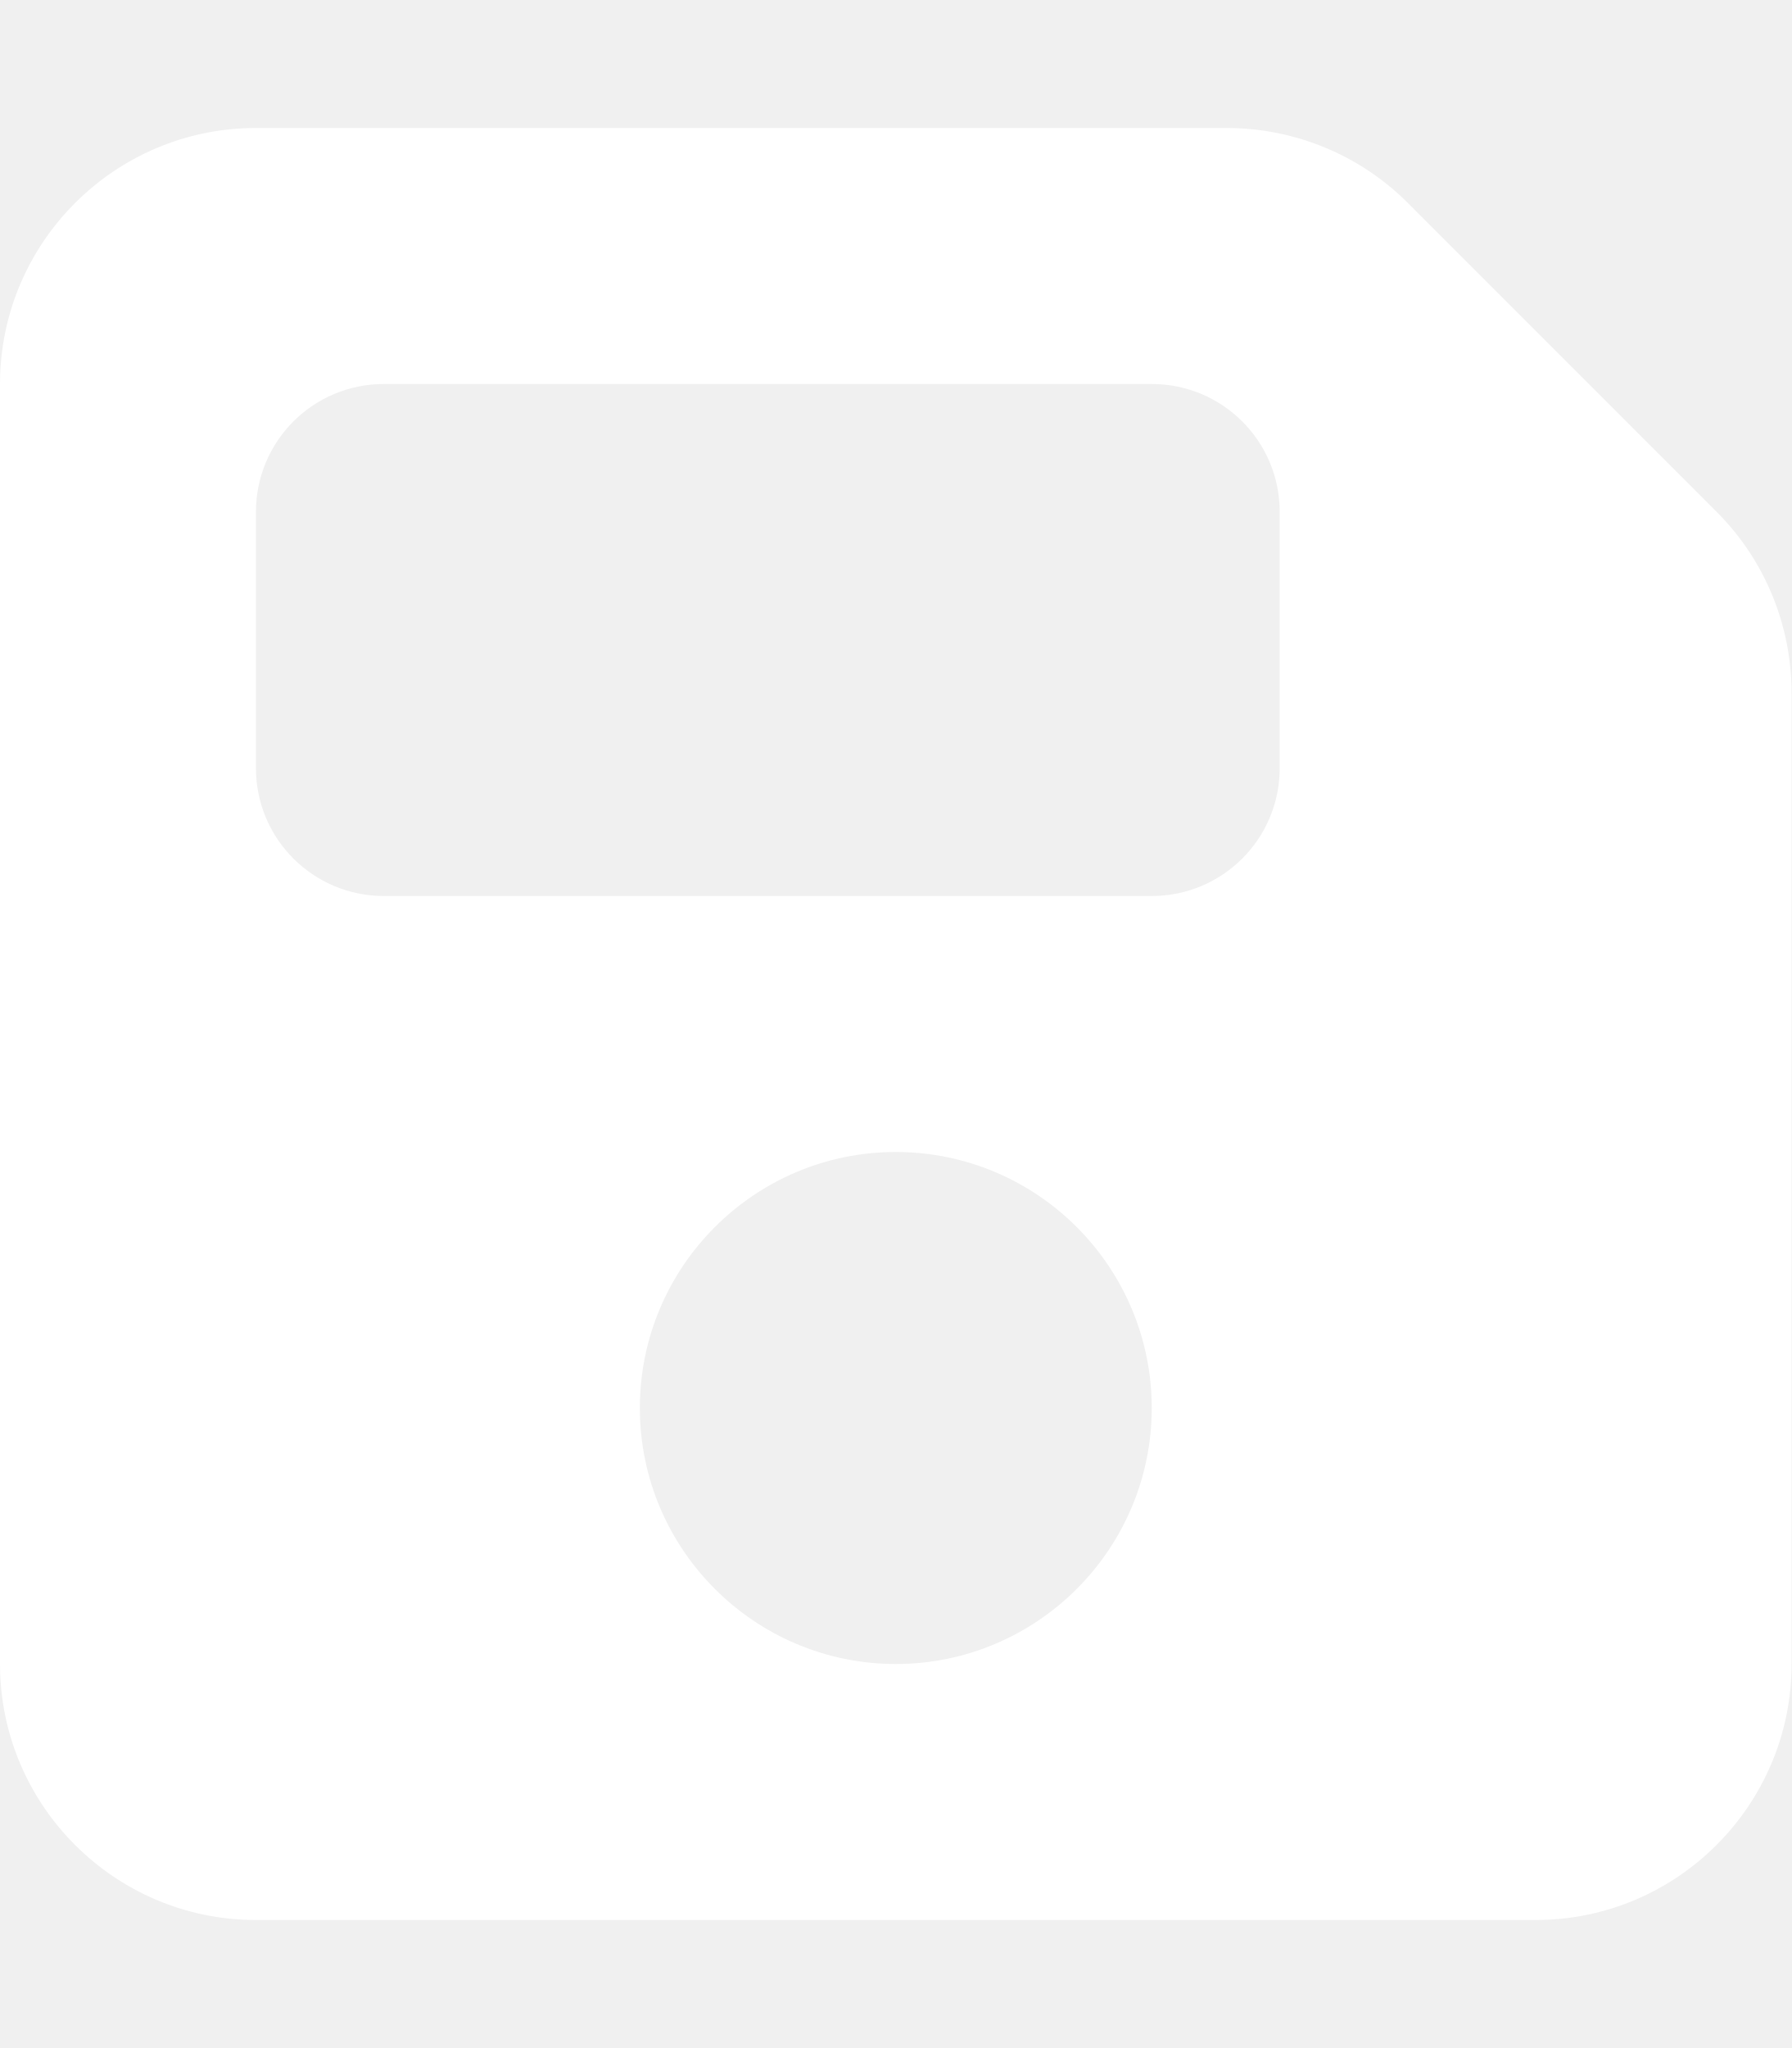
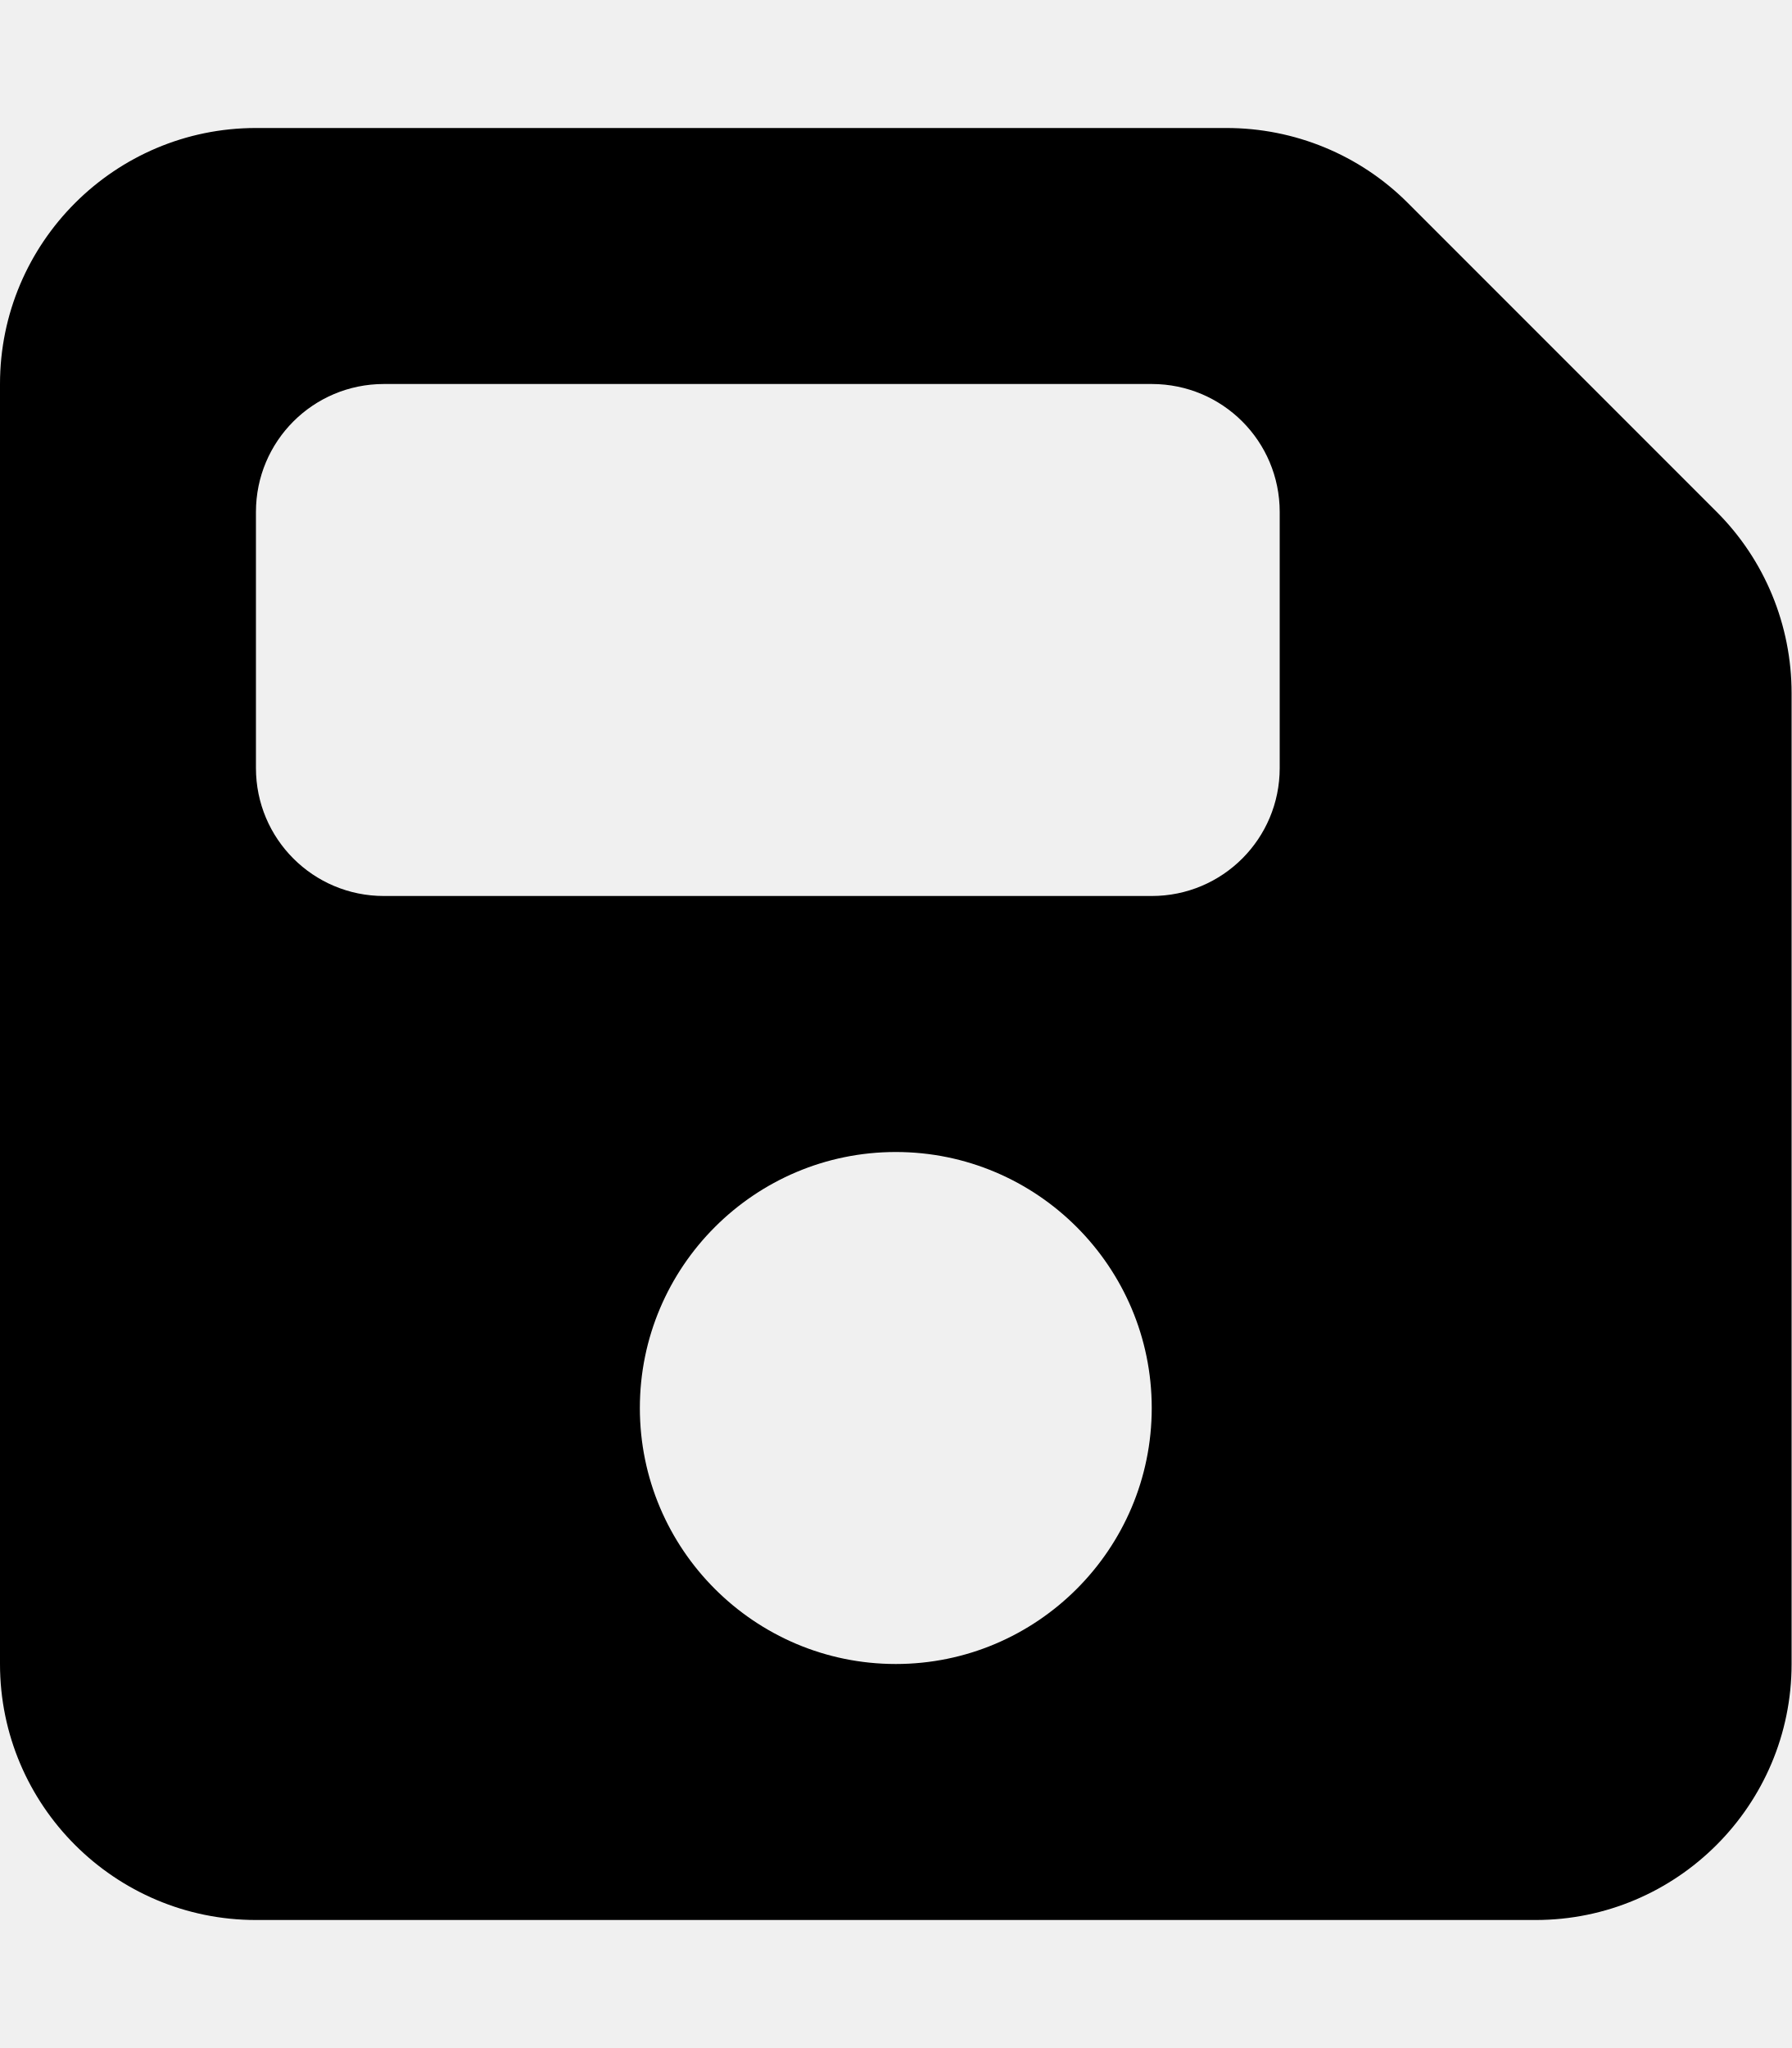
- <svg xmlns="http://www.w3.org/2000/svg" viewBox="0 0 448 512" fill="#fff">
+ <svg xmlns="http://www.w3.org/2000/svg" viewBox="0 0 448 512" fill="#000">
  <path d="M64 32C28.7 32 0 60.7 0 96V416c0 35.3 28.7 64 64 64H384c35.3 0 64-28.7 64-64V173.3c0-17-6.7-33.3-18.7-45.3L352 50.7C340 38.7 323.7 32 306.7 32H64zm0 96c0-17.7 14.3-32 32-32H288c17.7 0 32 14.3 32 32v64c0 17.7-14.3 32-32 32H96c-17.7 0-32-14.3-32-32V128zM224 416c-35.3 0-64-28.7-64-64s28.7-64 64-64s64 28.7 64 64s-28.7 64-64 64z" />
</svg>
